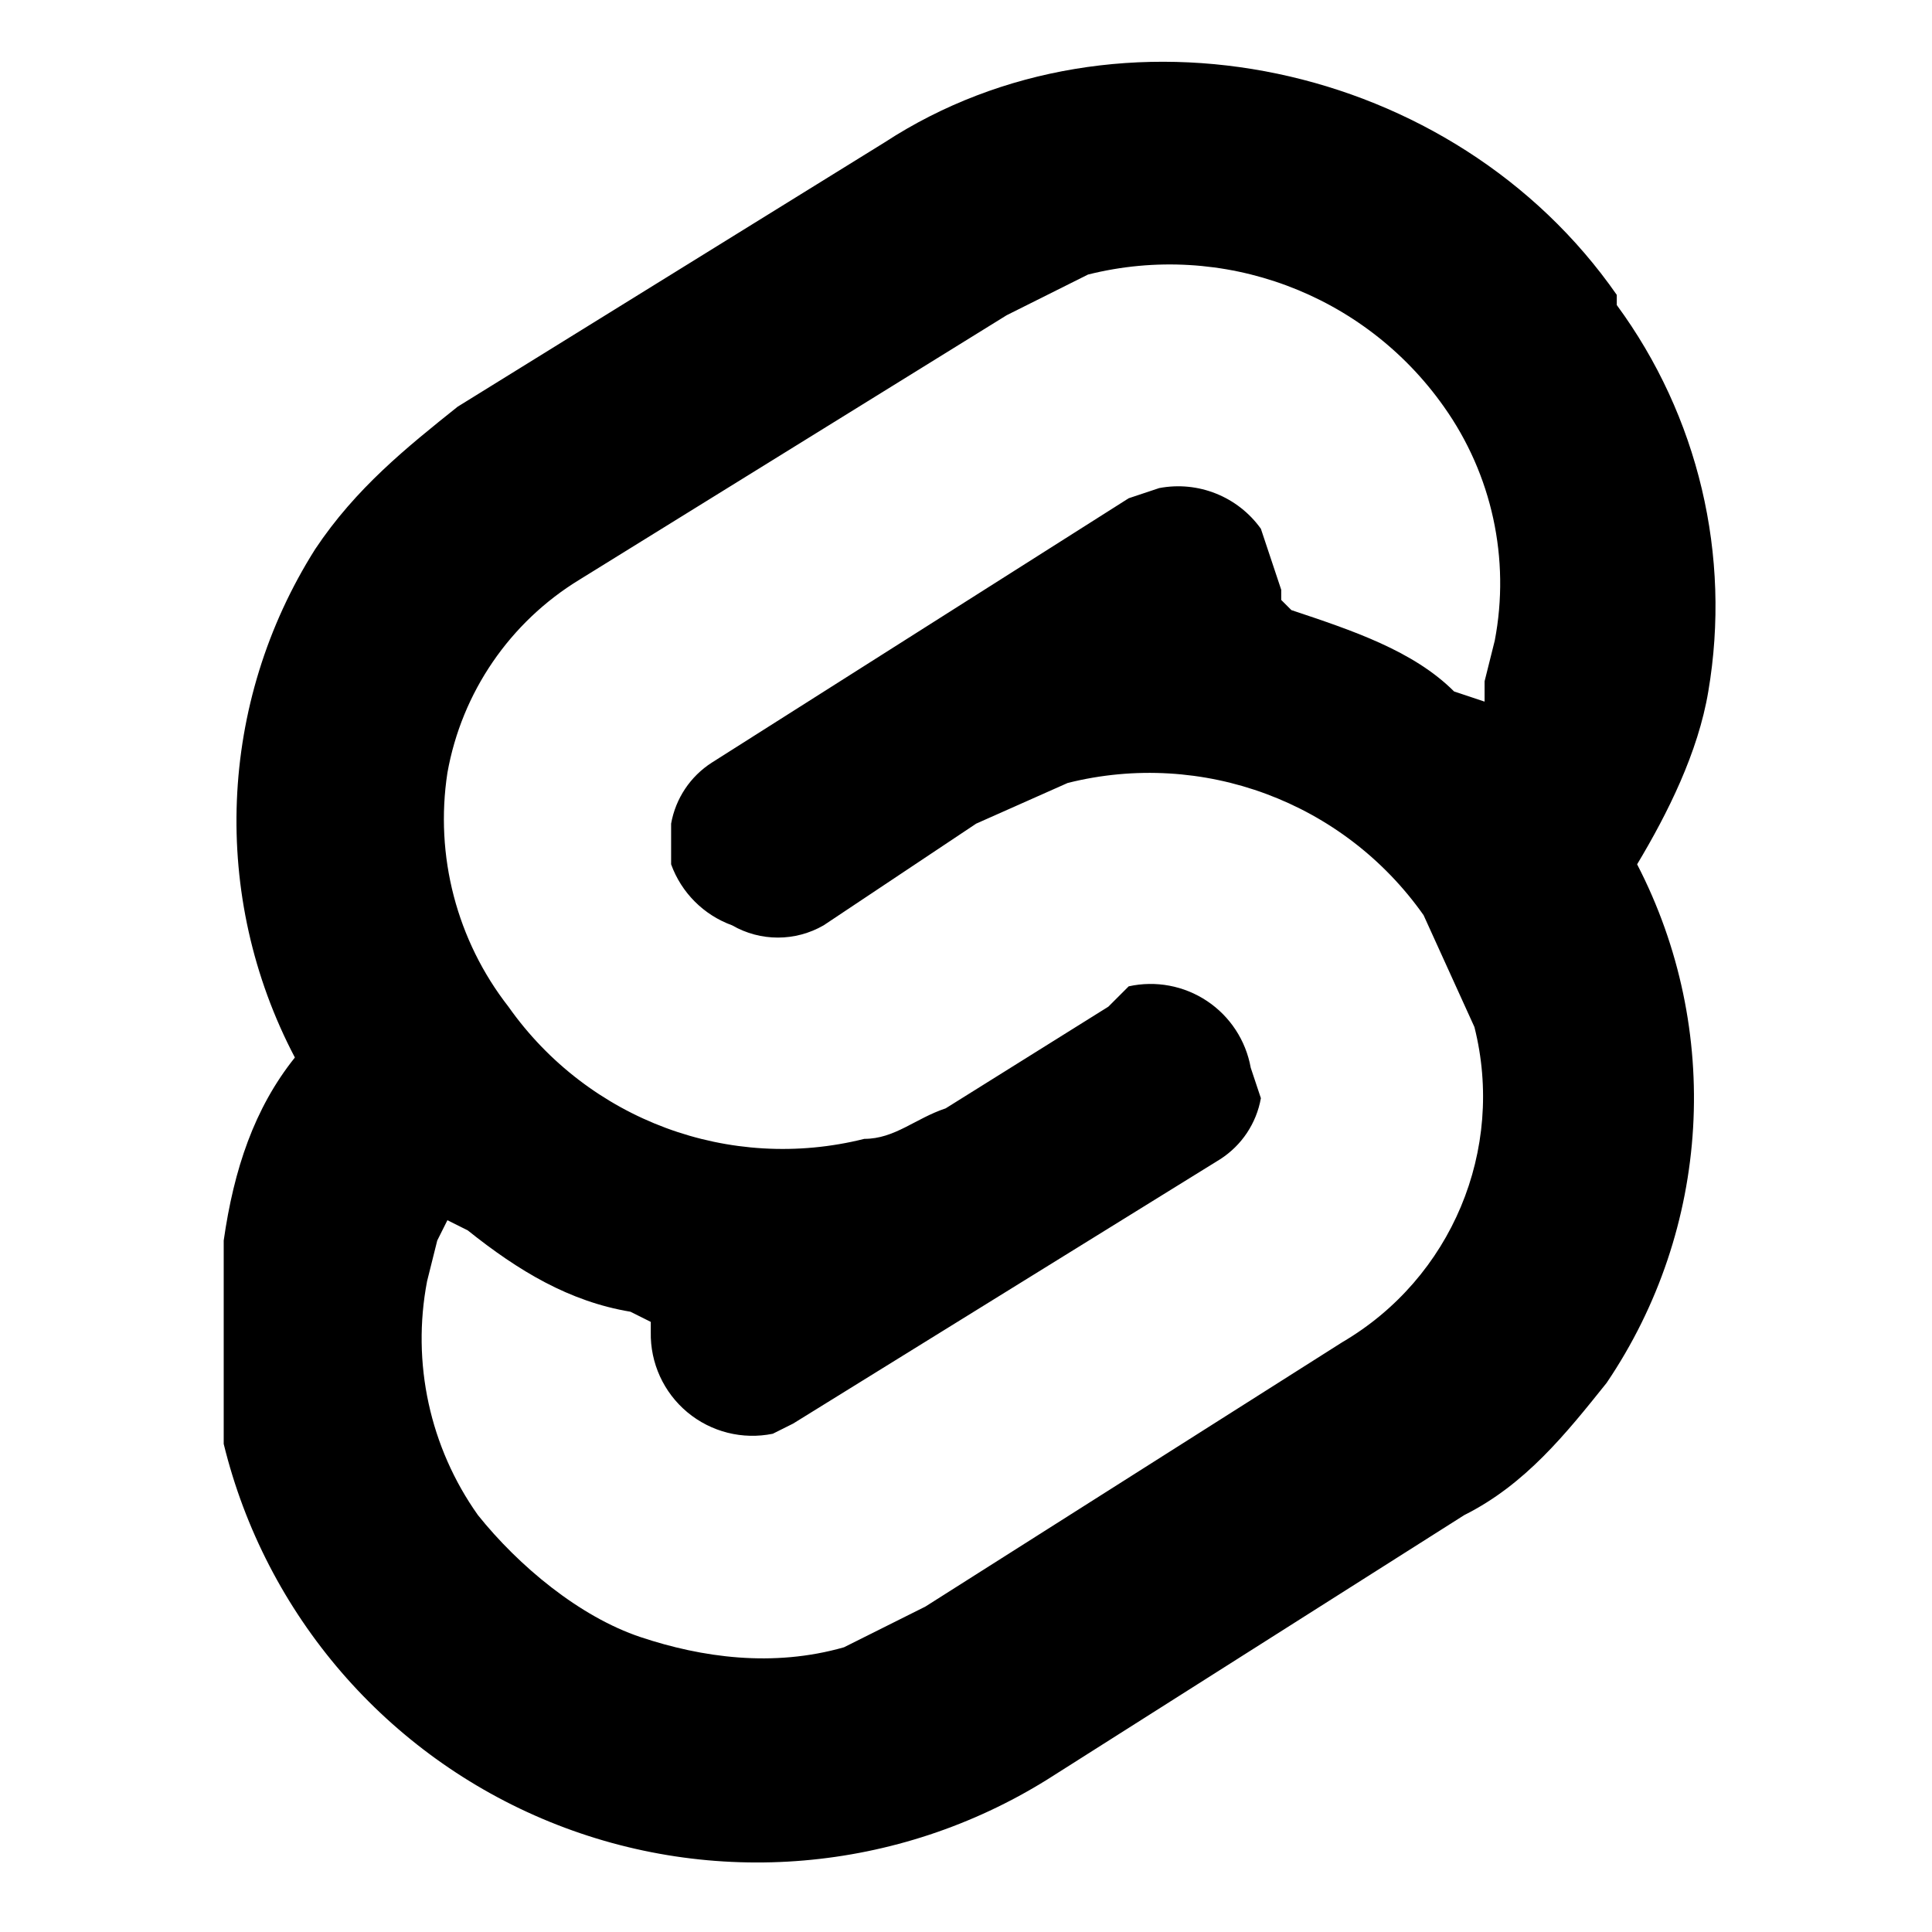
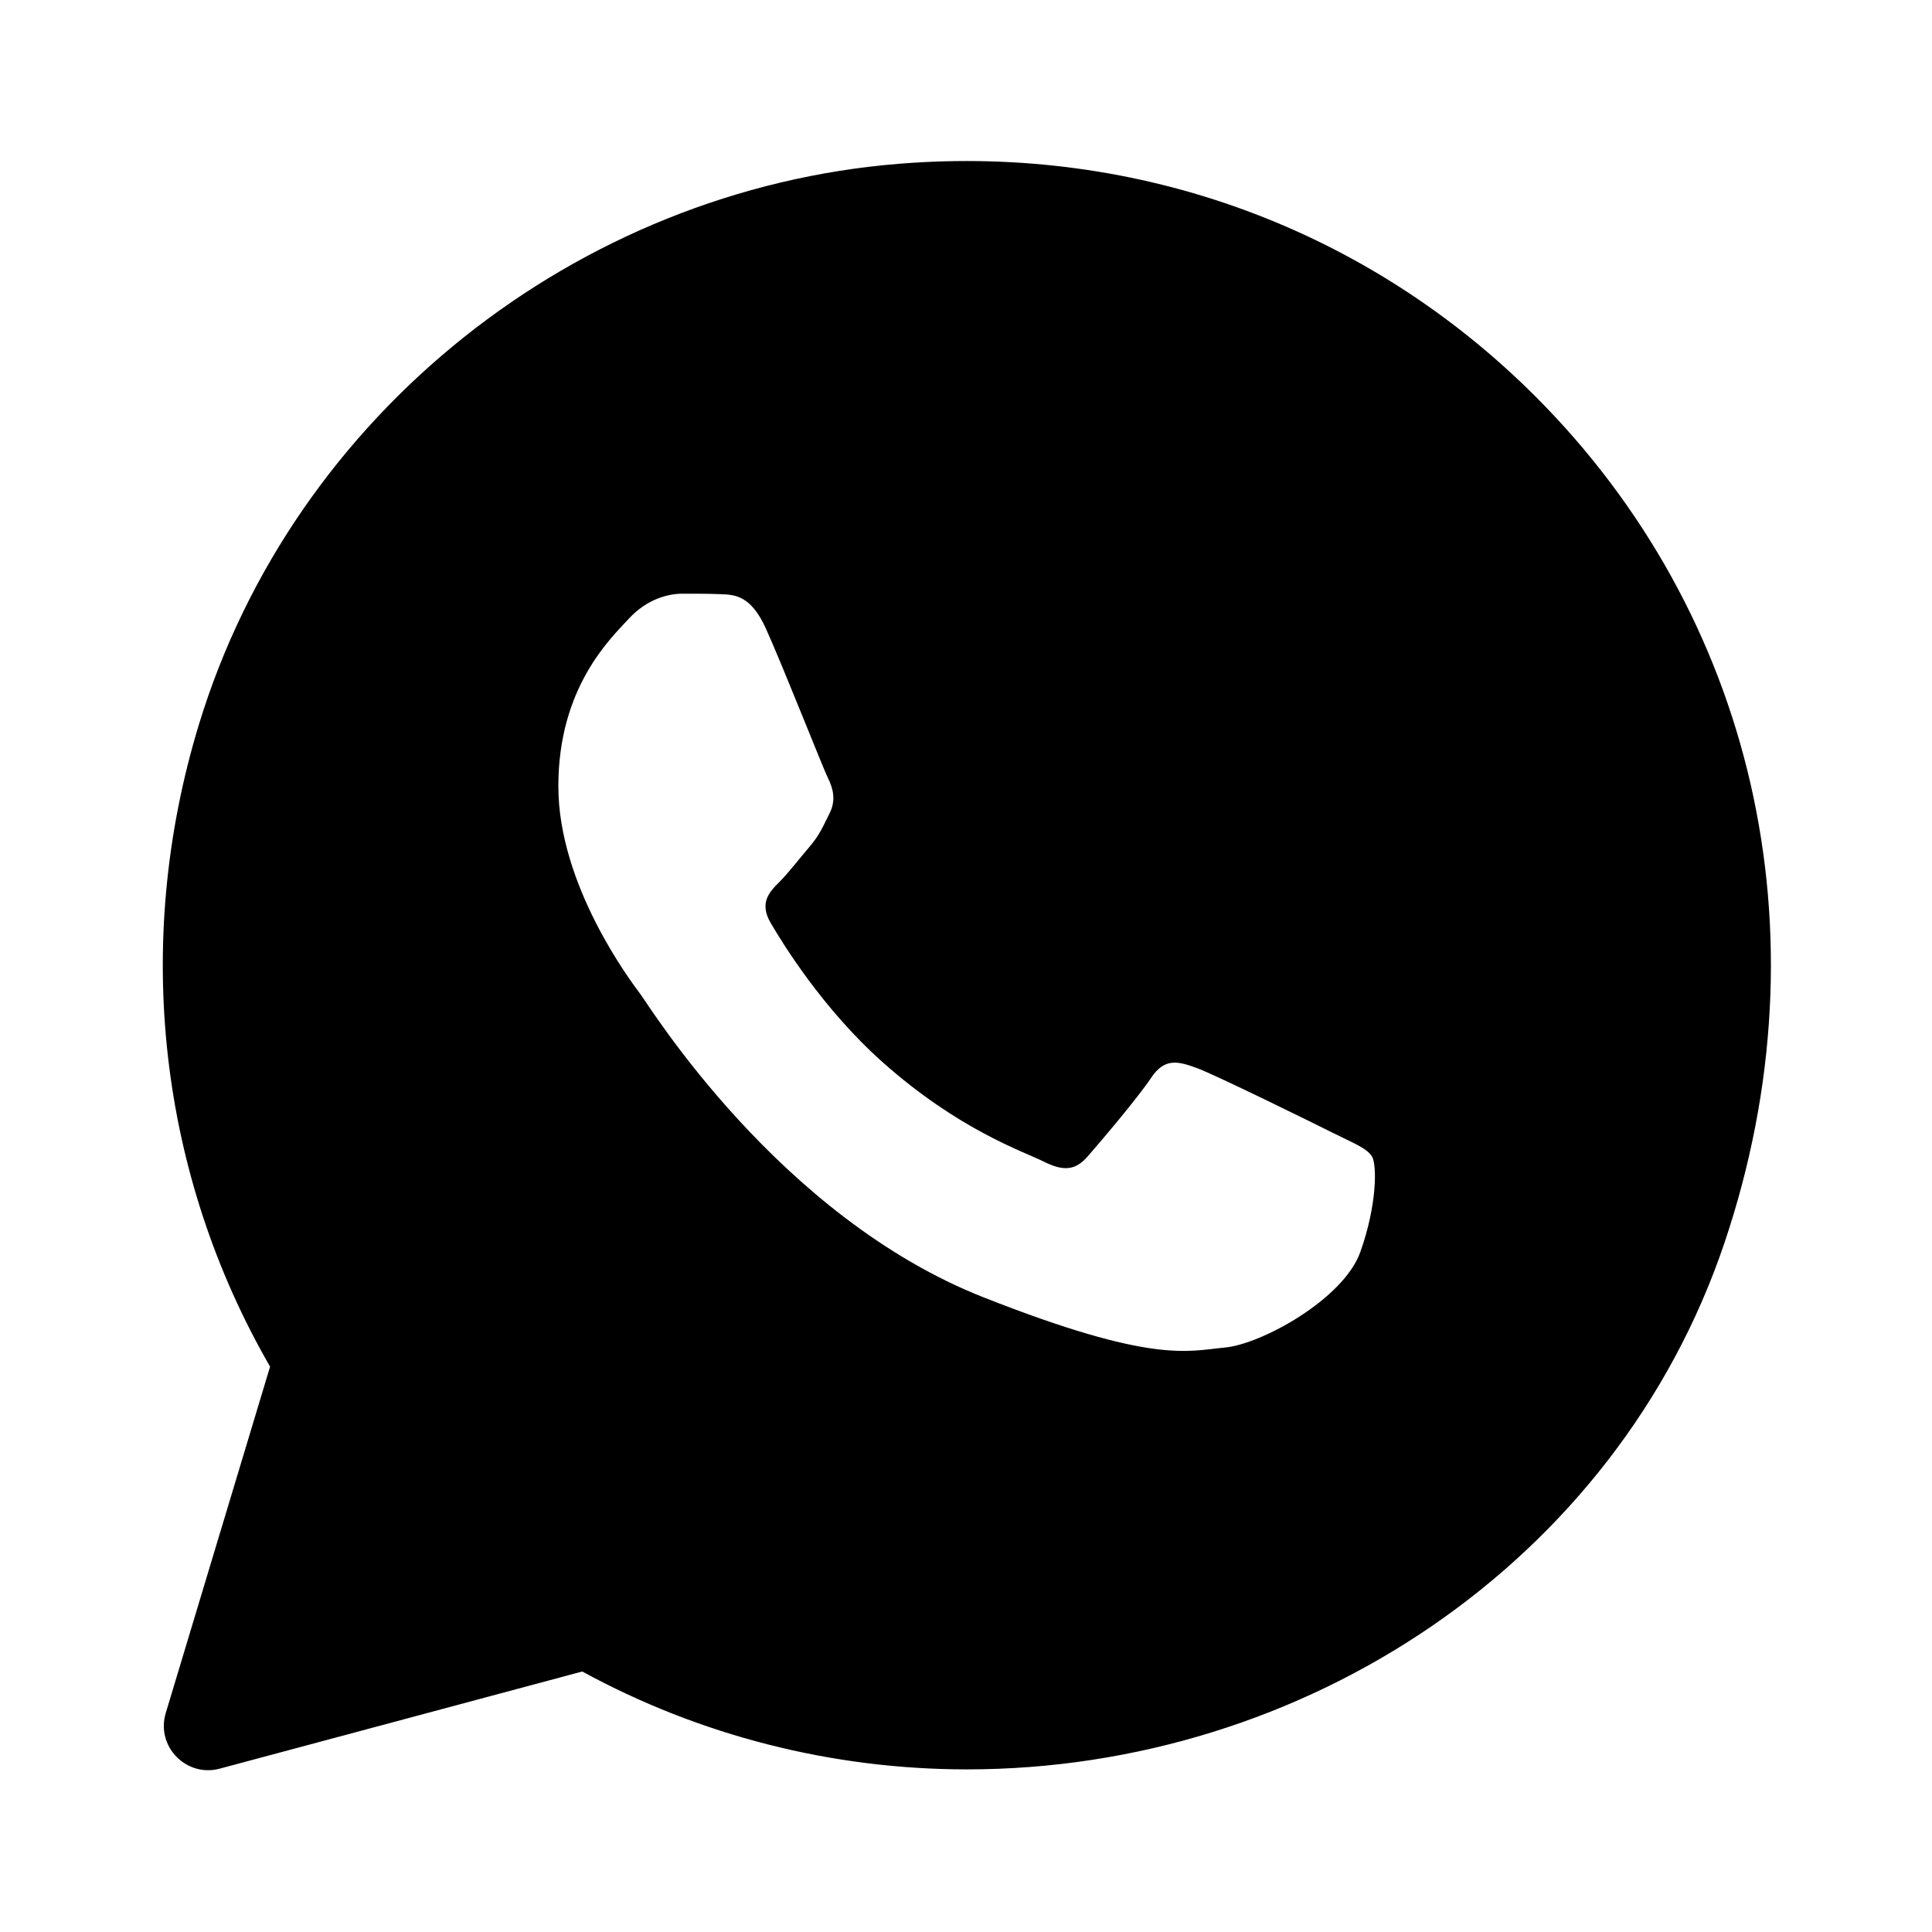
- <svg xmlns="http://www.w3.org/2000/svg" fill="none" viewBox="0 0 190 190">
-   <path fill="currentColor" fill-rule="evenodd" d="M87 14c23-15 56-8 72 15v1a50 50 0 0 1 9 38c-1 6-4 12-7 17a50 50 0 0 1-3 51c-4 5-8 10-14 13l-41 26a54 54 0 0 1-81-33v-20c1-7 3-13 7-18a50 50 0 0 1 2-50c4-6 9-10 14-14l42-26ZM63 161c6 2 13 3 20 1l8-4 41-26a28 28 0 0 0 13-31l-5-11a33 33 0 0 0-35-13l-9 4-15 10a9 9 0 0 1-9 0 10 10 0 0 1-6-6v-4a9 9 0 0 1 4-6l41-26 3-1a10 10 0 0 1 10 4l2 6v1l1 1c6 2 12 4 16 8l3 1v-2l1-4a30 30 0 0 0-5-23 33 33 0 0 0-35-13l-8 4-42 26a28 28 0 0 0-13 19 30 30 0 0 0 6 23 33 33 0 0 0 35 13c3 0 5-2 8-3l16-10 2-2a10 10 0 0 1 12 8l1 3a9 9 0 0 1-4 6l-42 26-2 1a10 10 0 0 1-12-10v-1l-2-1c-6-1-11-4-16-8l-2-1-1 2-1 4a30 30 0 0 0 5 23c4 5 10 10 16 12Z" clip-rule="evenodd" />
+ <svg xmlns="http://www.w3.org/2000/svg" viewBox="0 0 24 24" width="24px" height="24px">
+   <path d="M19.077,4.928c-2.082-2.083-4.922-3.134-7.904-2.894C7.164,2.356,3.65,5.144,2.474,8.99 c-0.84,2.748-0.487,5.617,0.881,7.987L2.059,21.28c-0.124,0.413,0.253,0.802,0.67,0.691l4.504-1.207 c1.459,0.796,3.101,1.215,4.773,1.216h0.004c4.195,0,8.071-2.566,9.412-6.541C22.728,11.563,21.762,7.616,19.077,4.928z M16.898,15.554c-0.208,0.583-1.227,1.145-1.685,1.186c-0.458,0.042-0.887,0.207-2.995-0.624c-2.537-1-4.139-3.601-4.263-3.767 c-0.125-0.167-1.019-1.353-1.019-2.581S7.581,7.936,7.81,7.687c0.229-0.25,0.499-0.312,0.666-0.312c0.166,0,0.333,0,0.478,0.006 c0.178,0.007,0.375,0.016,0.562,0.431c0.222,0.494,0.707,1.728,0.769,1.853s0.104,0.271,0.021,0.437s-0.125,0.27-0.249,0.416 c-0.125,0.146-0.262,0.325-0.374,0.437c-0.125,0.124-0.255,0.26-0.11,0.509c0.146,0.25,0.646,1.067,1.388,1.728 c0.954,0.85,1.757,1.113,2.007,1.239c0.25,0.125,0.395,0.104,0.541-0.063c0.146-0.166,0.624-0.728,0.79-0.978 s0.333-0.208,0.562-0.125s1.456,0.687,1.705,0.812c0.25,0.125,0.416,0.187,0.478,0.291 C17.106,14.471,17.106,14.971,16.898,15.554z" />
</svg>
